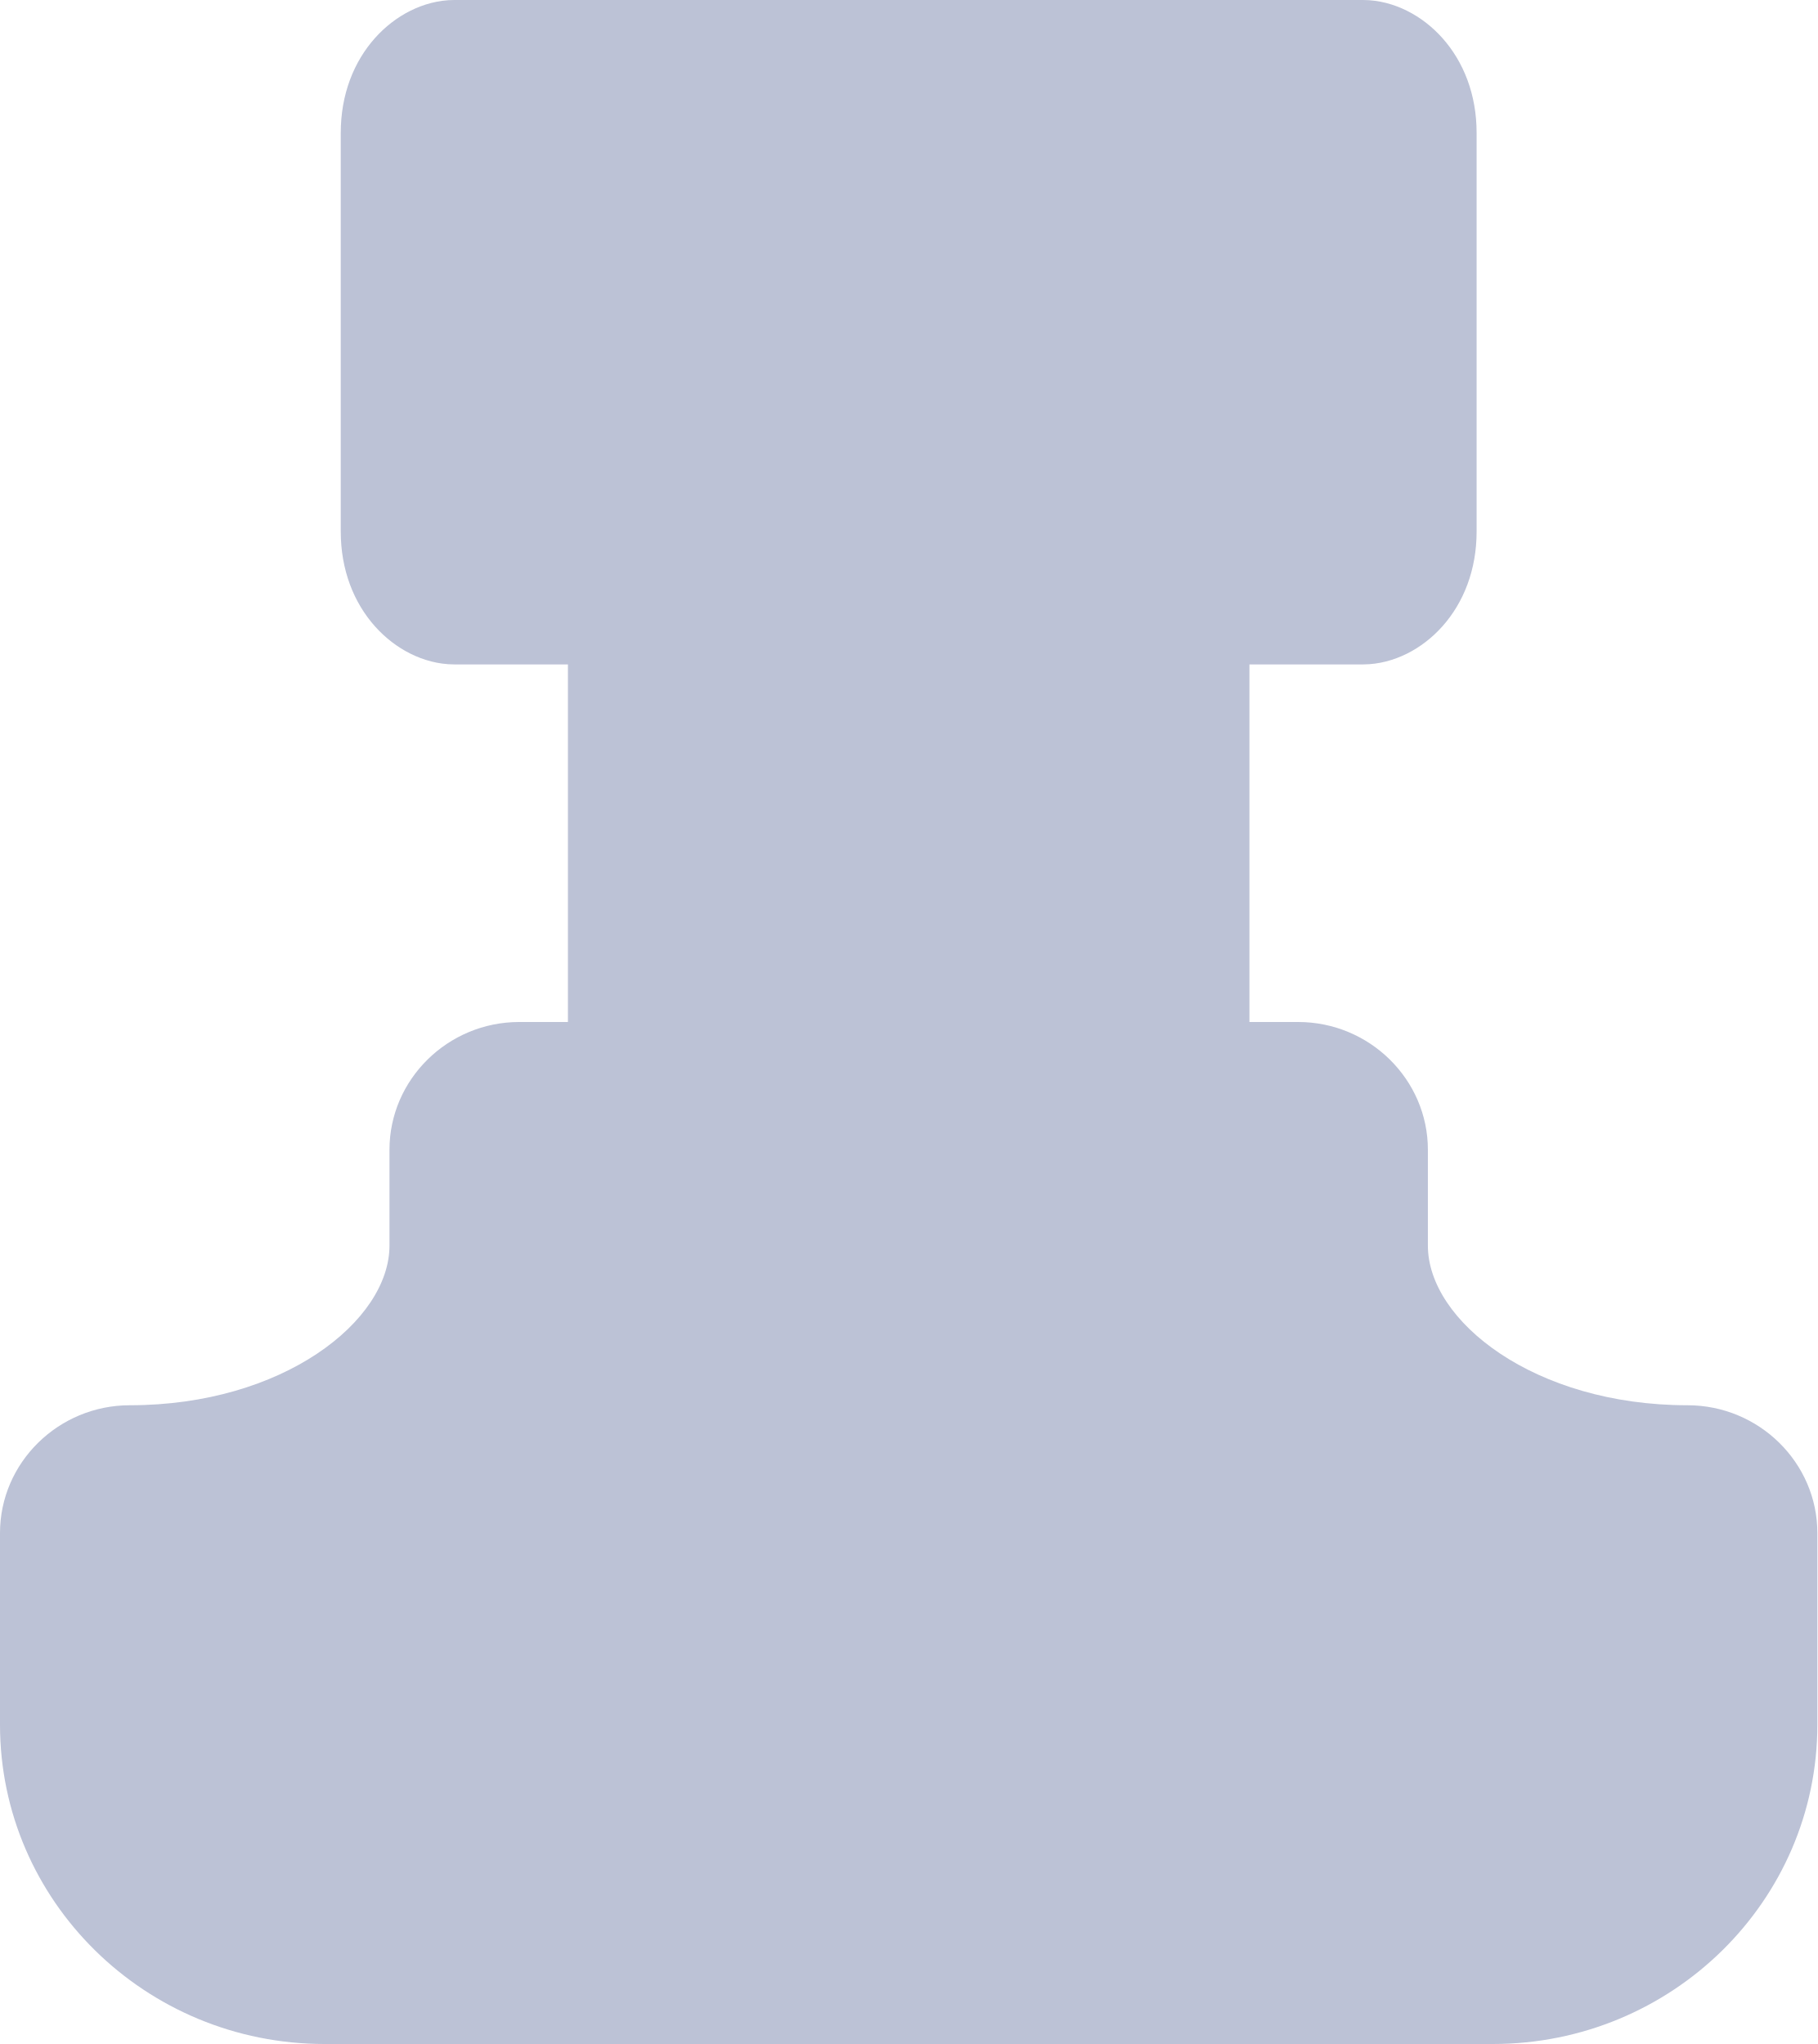
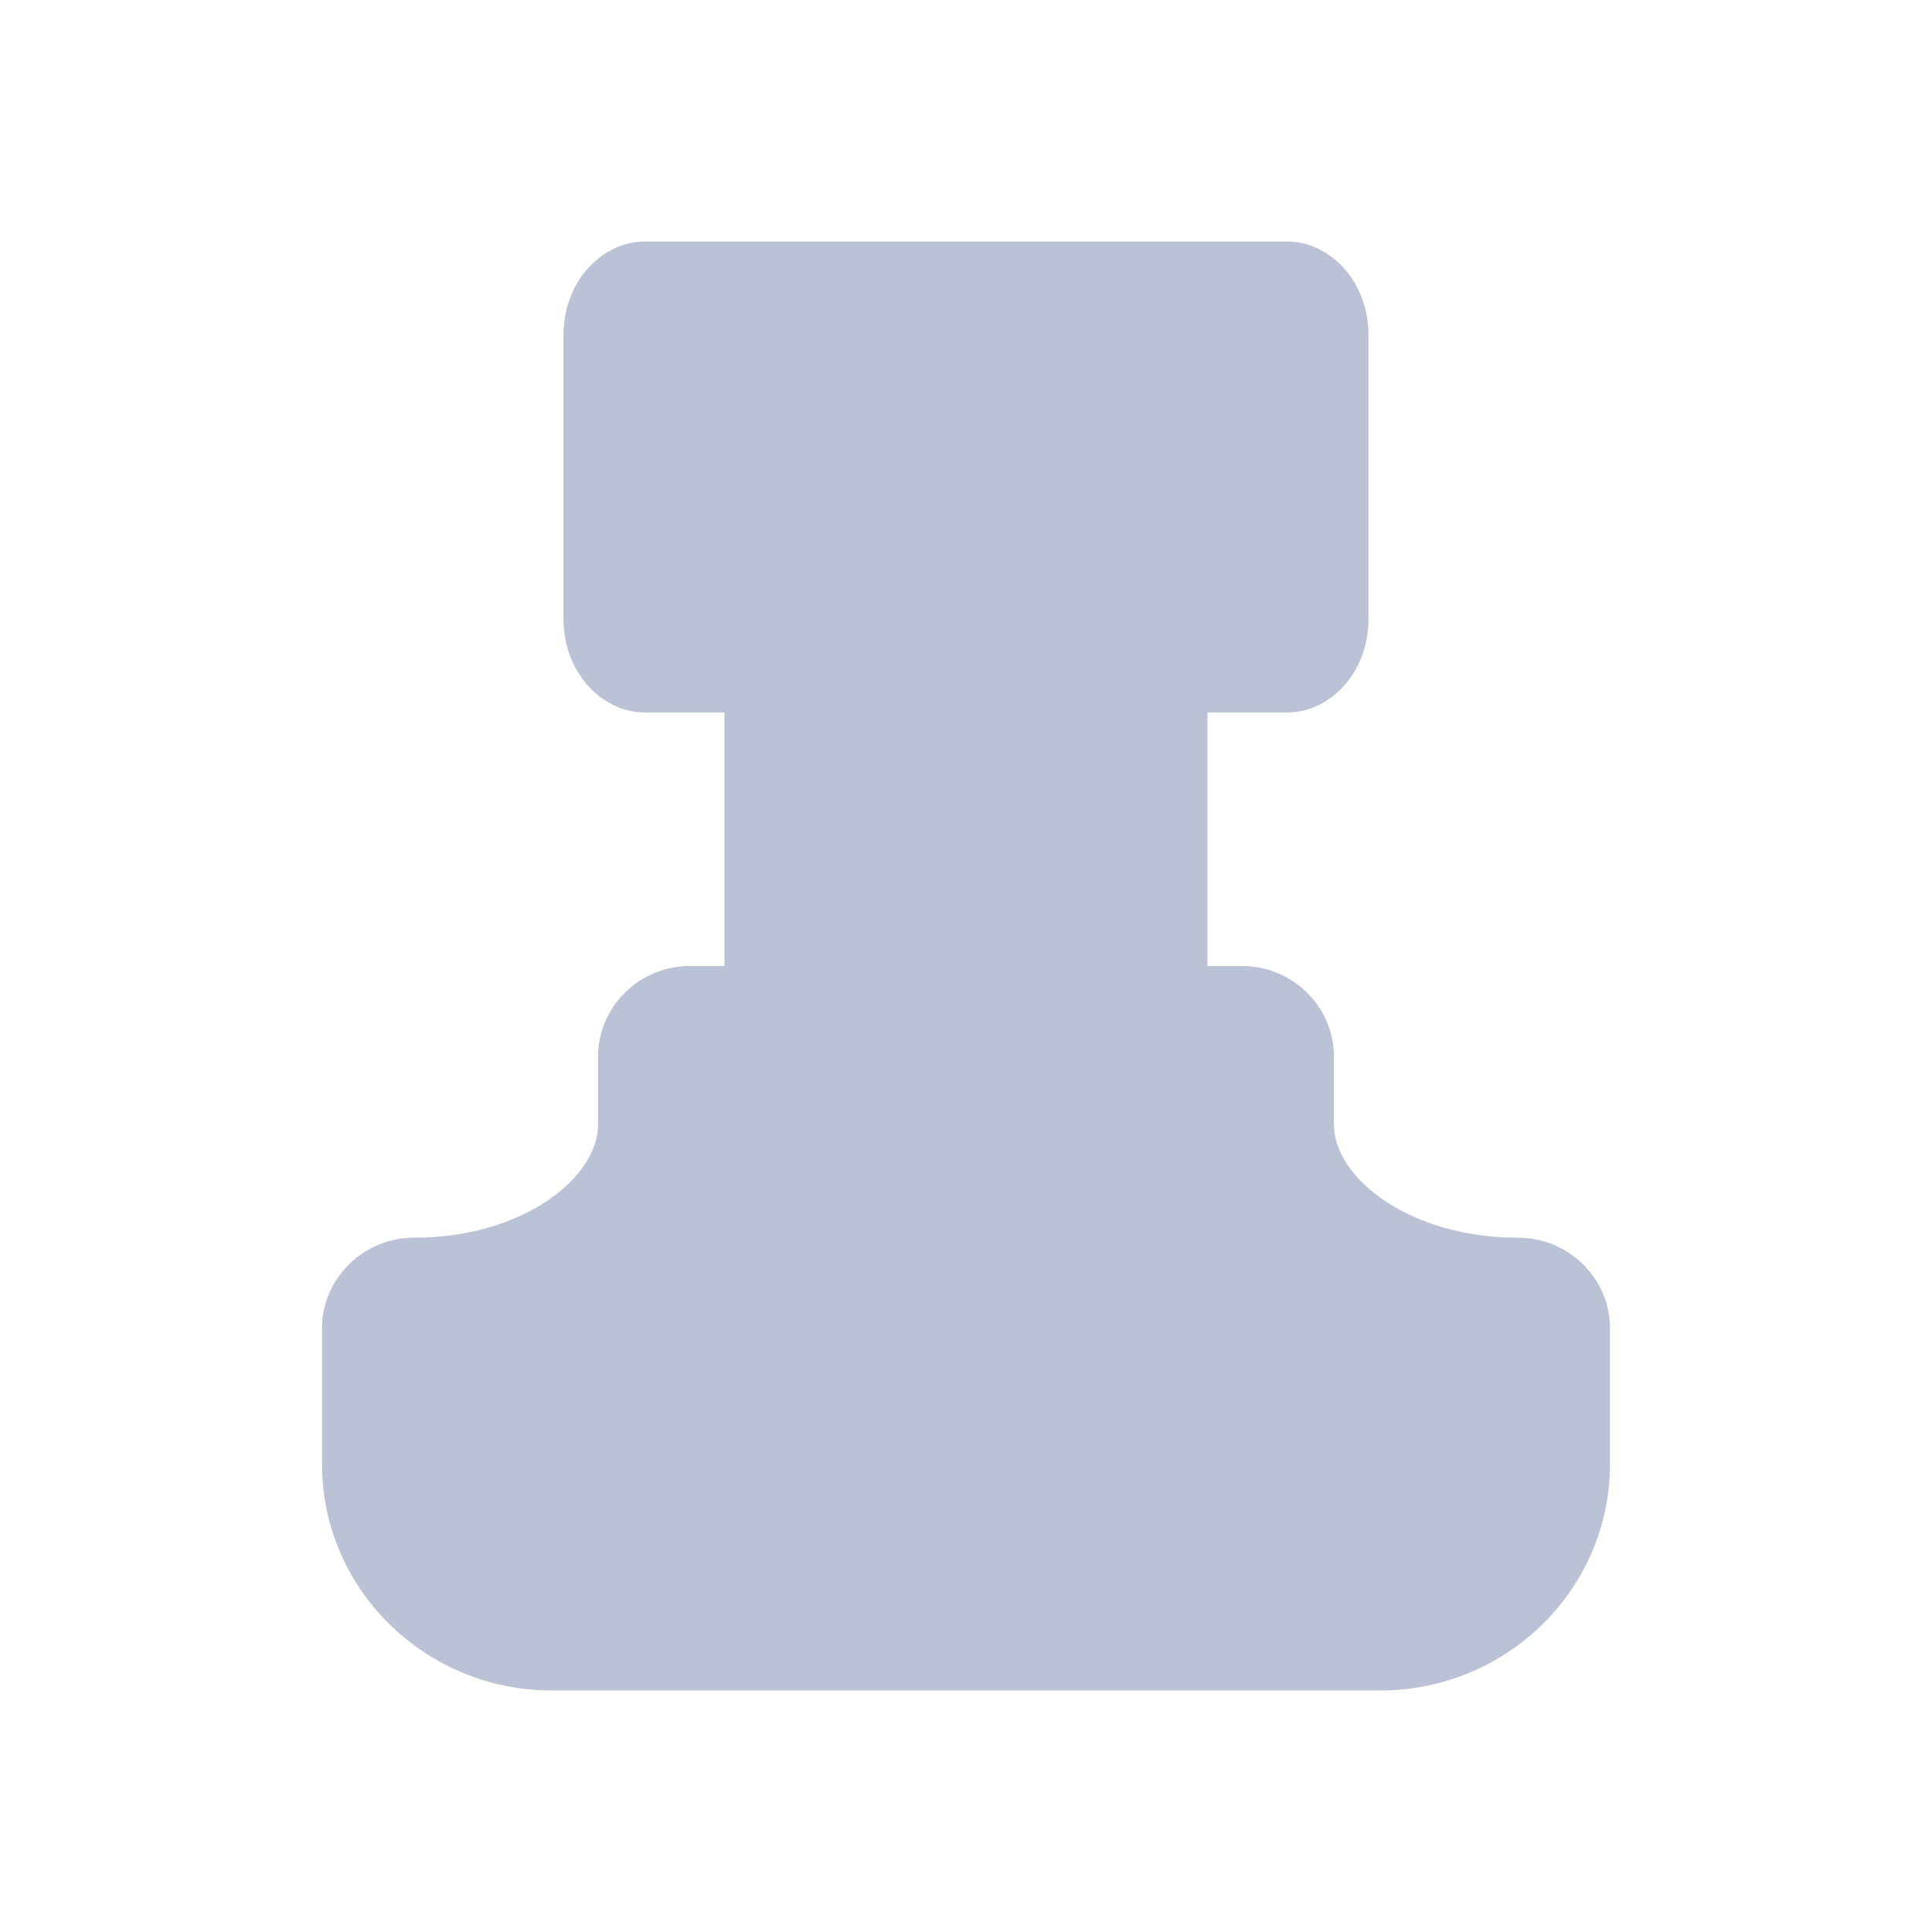
- <svg xmlns="http://www.w3.org/2000/svg" width="16" height="18" viewBox="0 0 16 18" fill="none">
-   <path d="M13.143 18H2.857C1.28 18 0 16.74 0 15.188V13.5C0 12.881 0.514 12.375 1.143 12.375C2.491 12.375 3.429 11.633 3.429 10.969V10.125C3.429 9.506 3.943 9 4.571 9H11.429C12.057 9 12.571 9.506 12.571 10.125V10.969C12.571 11.633 13.509 12.375 14.857 12.375C15.486 12.375 16 12.881 16 13.5V15.188C16 16.74 14.72 18 13.143 18Z" fill="#BCC2D6" />
-   <path d="M5.5 5.851V5.351H5H4C3.797 5.351 3.5 5.125 3.5 4.681V1.17C3.5 0.726 3.797 0.5 4 0.5H12C12.203 0.5 12.5 0.726 12.5 1.17V4.681C12.5 5.125 12.203 5.351 12 5.351H11H10.5V5.851V9.83C10.5 10.274 10.203 10.5 10 10.5H6C5.797 10.5 5.5 10.274 5.5 9.83V5.851Z" fill="#BCC2D6" stroke="#BCC2D6" />
+ <svg xmlns="http://www.w3.org/2000/svg" width="24" height="24" viewBox="0 0 24 24" fill="none">
+   <path d="M17.143 21H6.857C5.28 21 4 19.74 4 18.188V16.5C4 15.881 4.514 15.375 5.143 15.375C6.491 15.375 7.429 14.633 7.429 13.969V13.125C7.429 12.506 7.943 12 8.571 12H15.429C16.057 12 16.571 12.506 16.571 13.125V13.969C16.571 14.633 17.509 15.375 18.857 15.375C19.486 15.375 20 15.881 20 16.5V18.188C20 19.74 18.72 21 17.143 21Z" fill="#BCC2D6" />
+   <path d="M9.5 8.851V8.351H9H8C7.797 8.351 7.5 8.125 7.5 7.681V4.17C7.5 3.726 7.797 3.5 8 3.5H16C16.203 3.5 16.5 3.726 16.5 4.17V7.681C16.5 8.125 16.203 8.351 16 8.351H15H14.5V8.851V12.83C14.5 13.274 14.203 13.5 14 13.5H10C9.797 13.5 9.5 13.274 9.5 12.83V8.851Z" fill="#BCC2D6" stroke="#BCC2D6" />
</svg>
